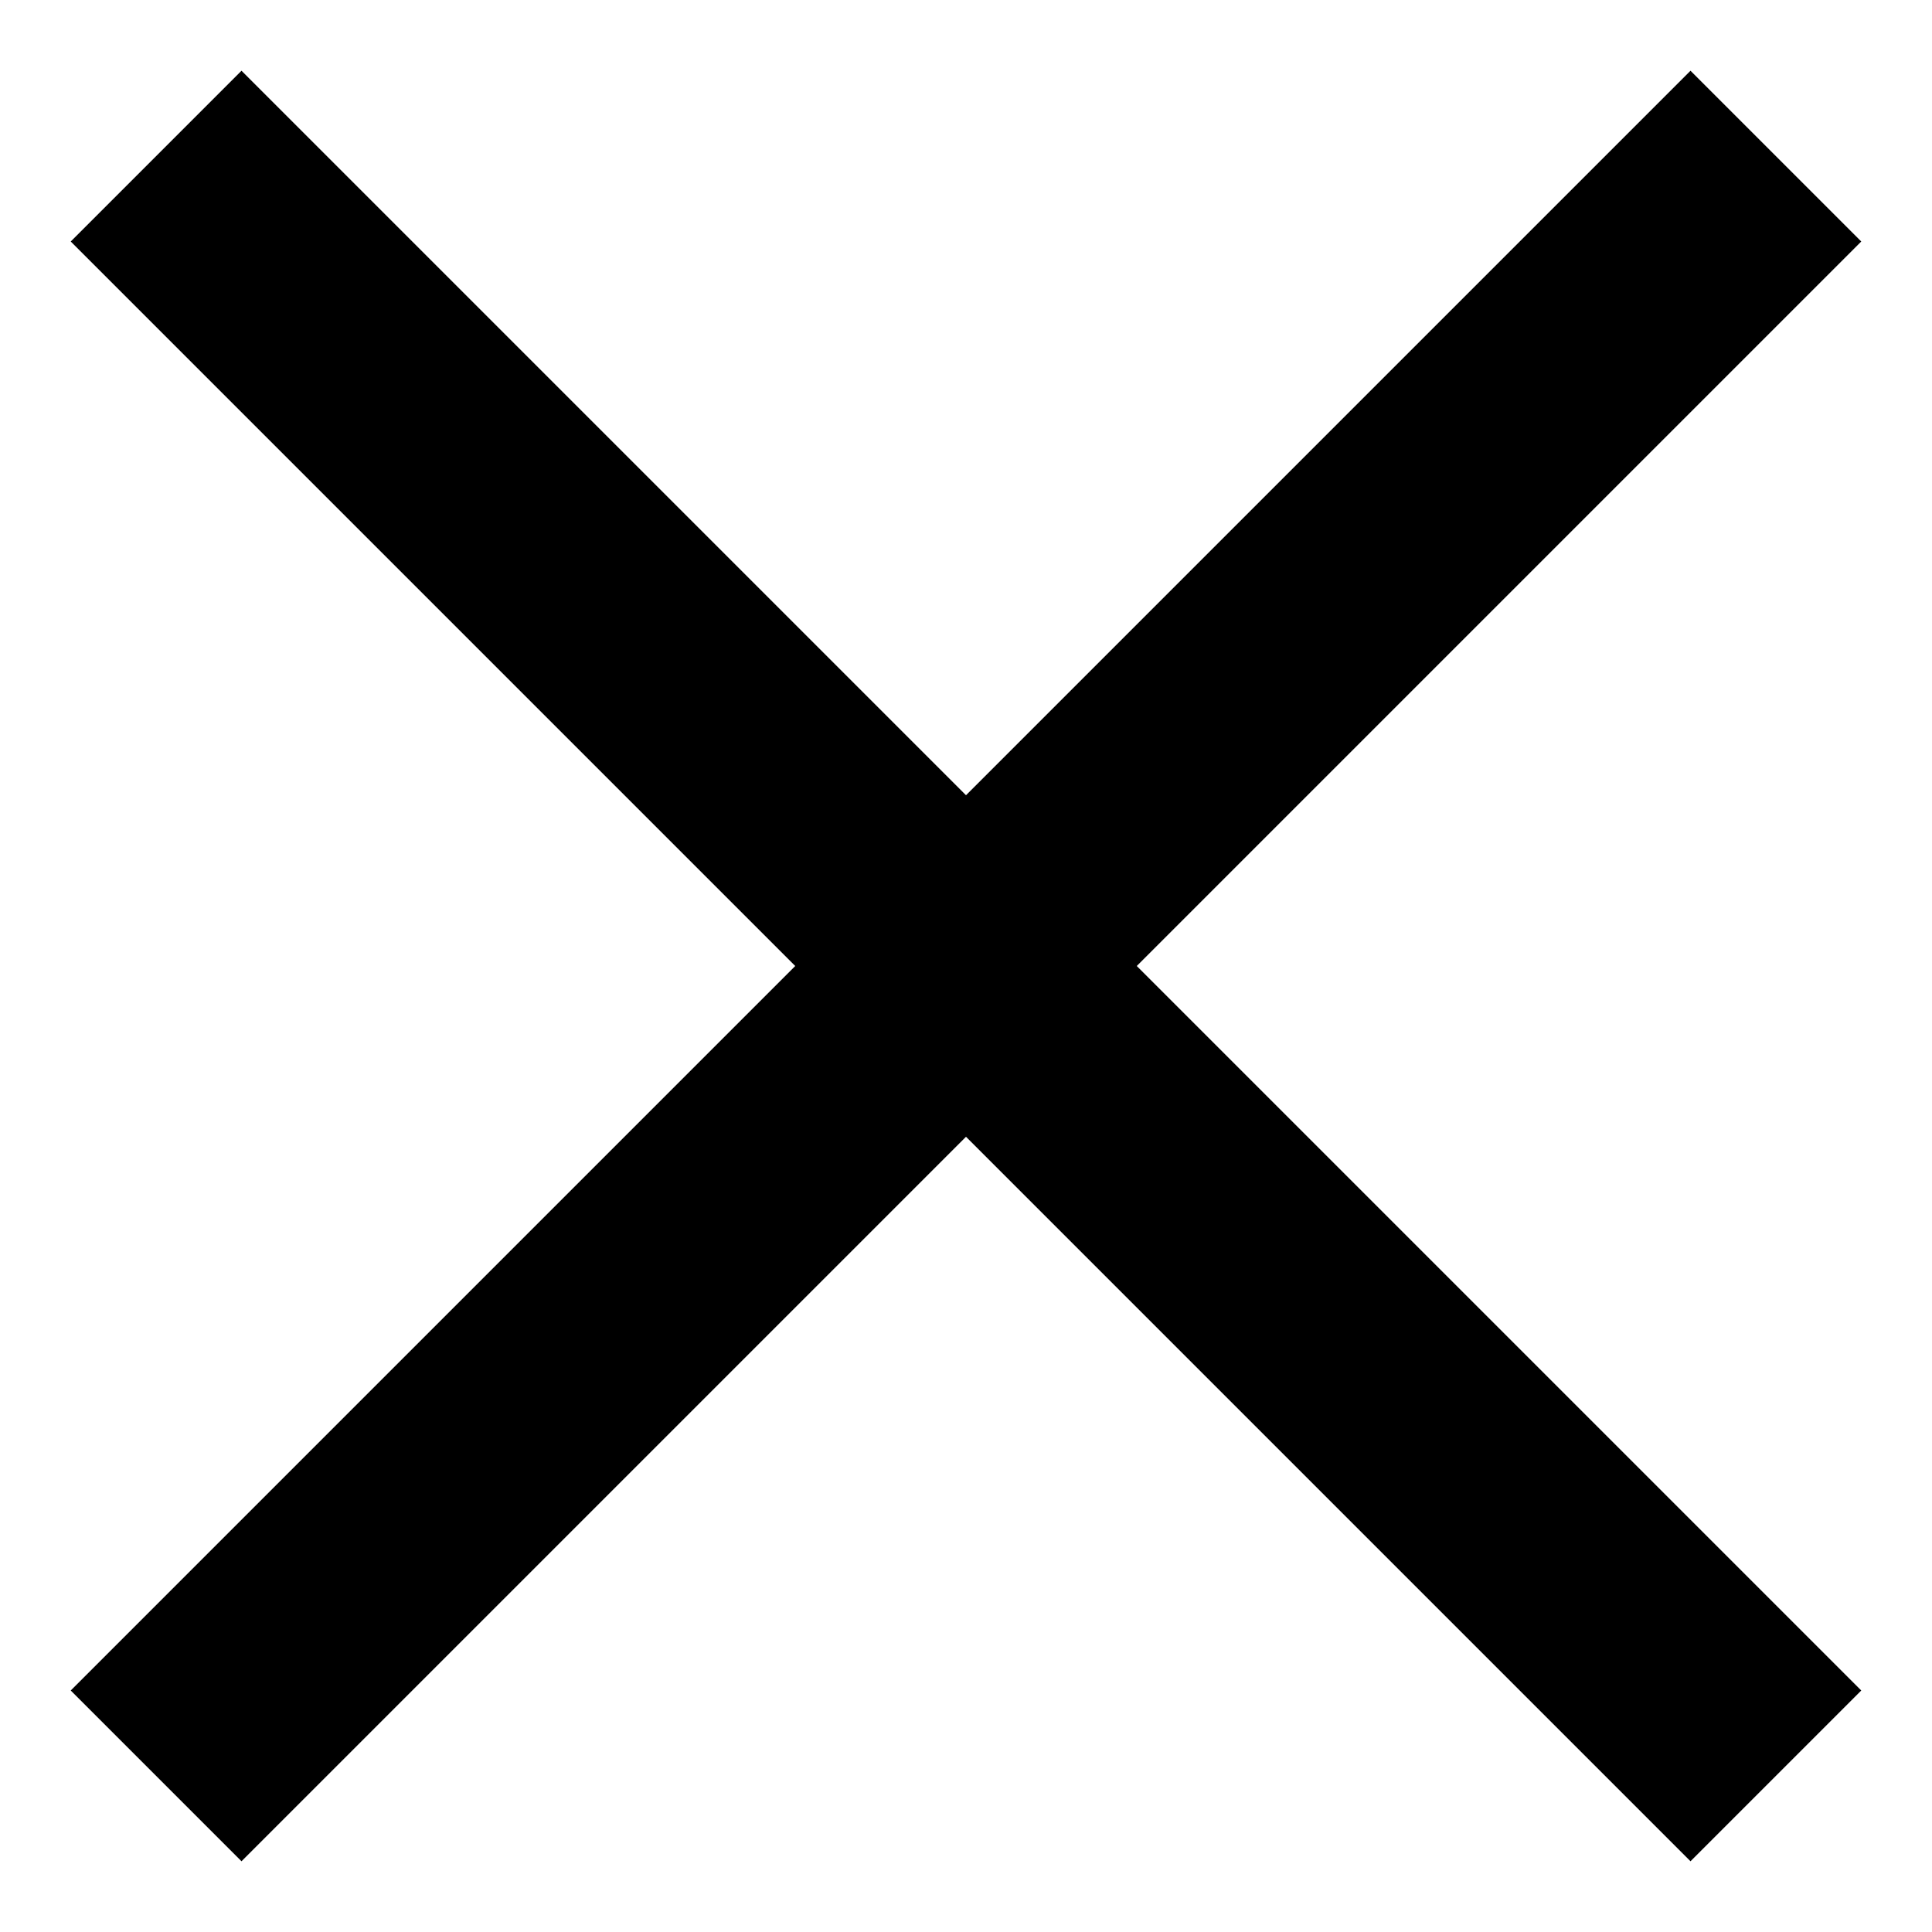
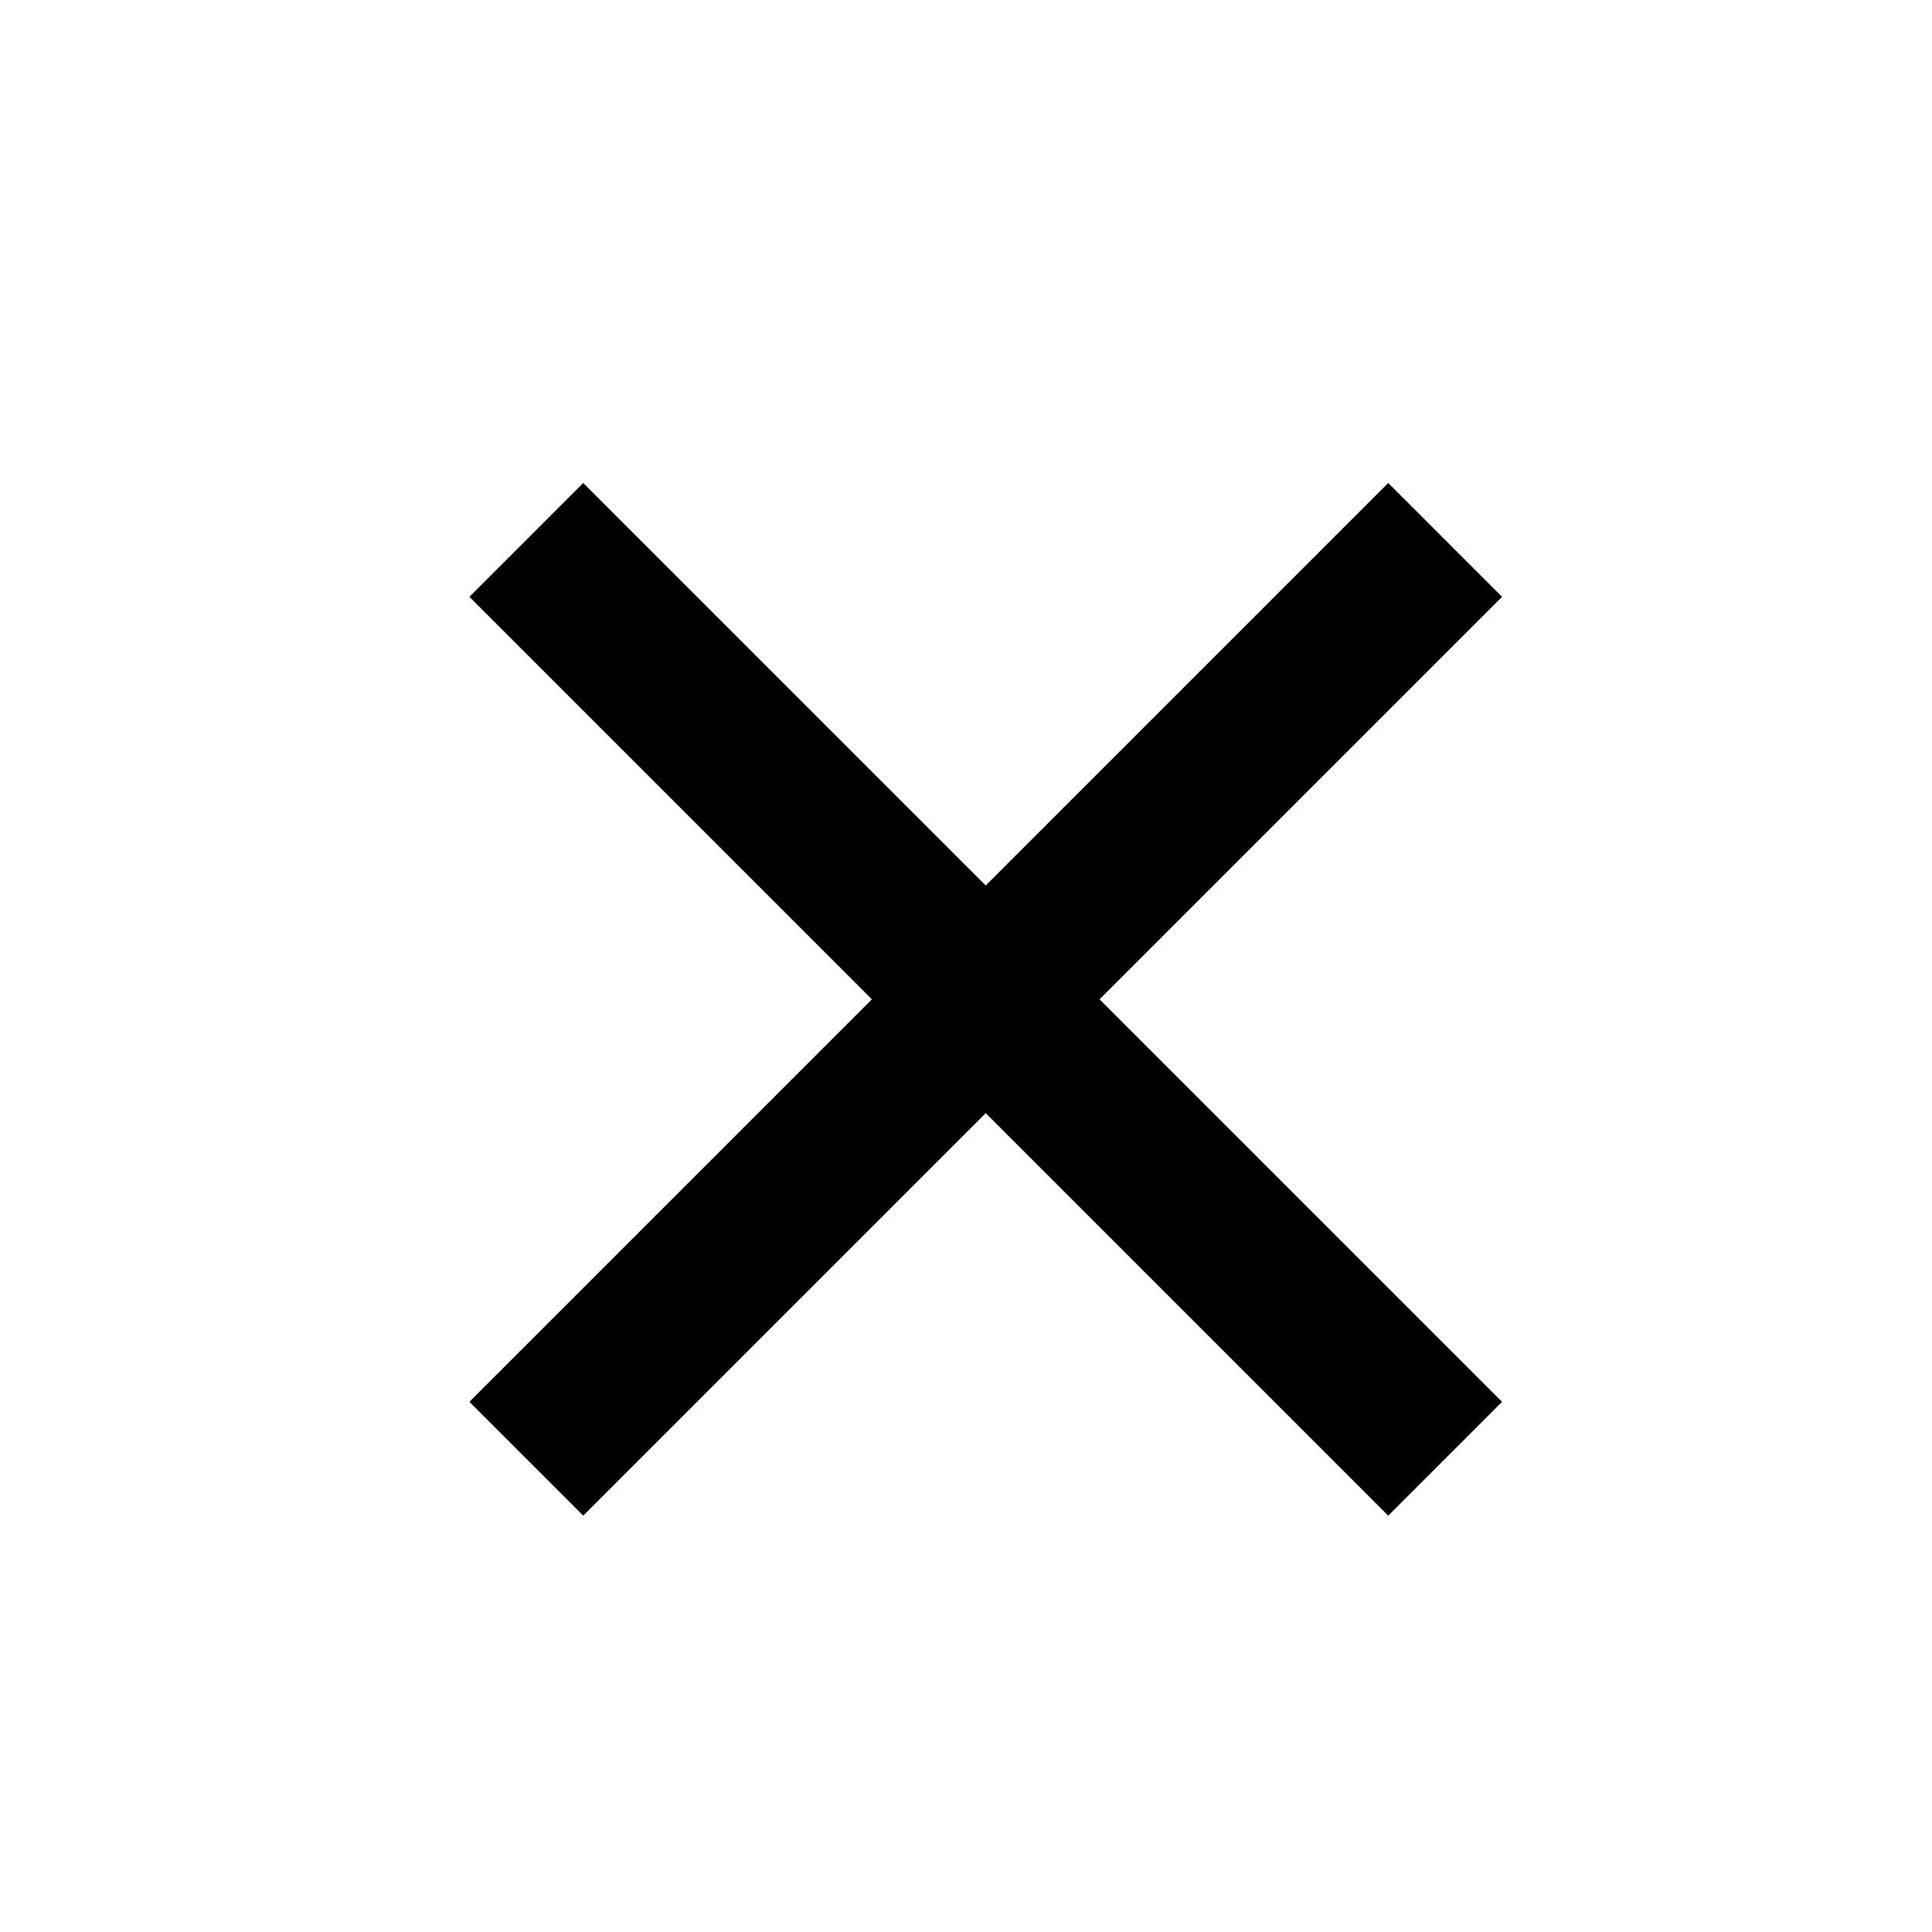
- <svg xmlns="http://www.w3.org/2000/svg" width="16" height="16" viewBox="0 0 16 16" fill="none">
-   <path d="M14 2L2 14" stroke="currentColor" stroke-width="2" stroke-linecap="square" />
-   <path d="M2 2L14 14" stroke="currentColor" stroke-width="2" stroke-linecap="square" />
+ <svg xmlns="http://www.w3.org/2000/svg" width="24" height="24" viewBox="0 0 24 24" fill="none">
+   <path fill-rule="evenodd" clip-rule="evenodd" d="M7.245 6L12.245 11L17.245 6L18.659 7.414L13.659 12.414L18.659 17.414L17.245 18.828L12.245 13.828L7.245 18.828L5.831 17.414L10.831 12.414L5.831 7.414L7.245 6Z" fill="currentColor" />
</svg>
